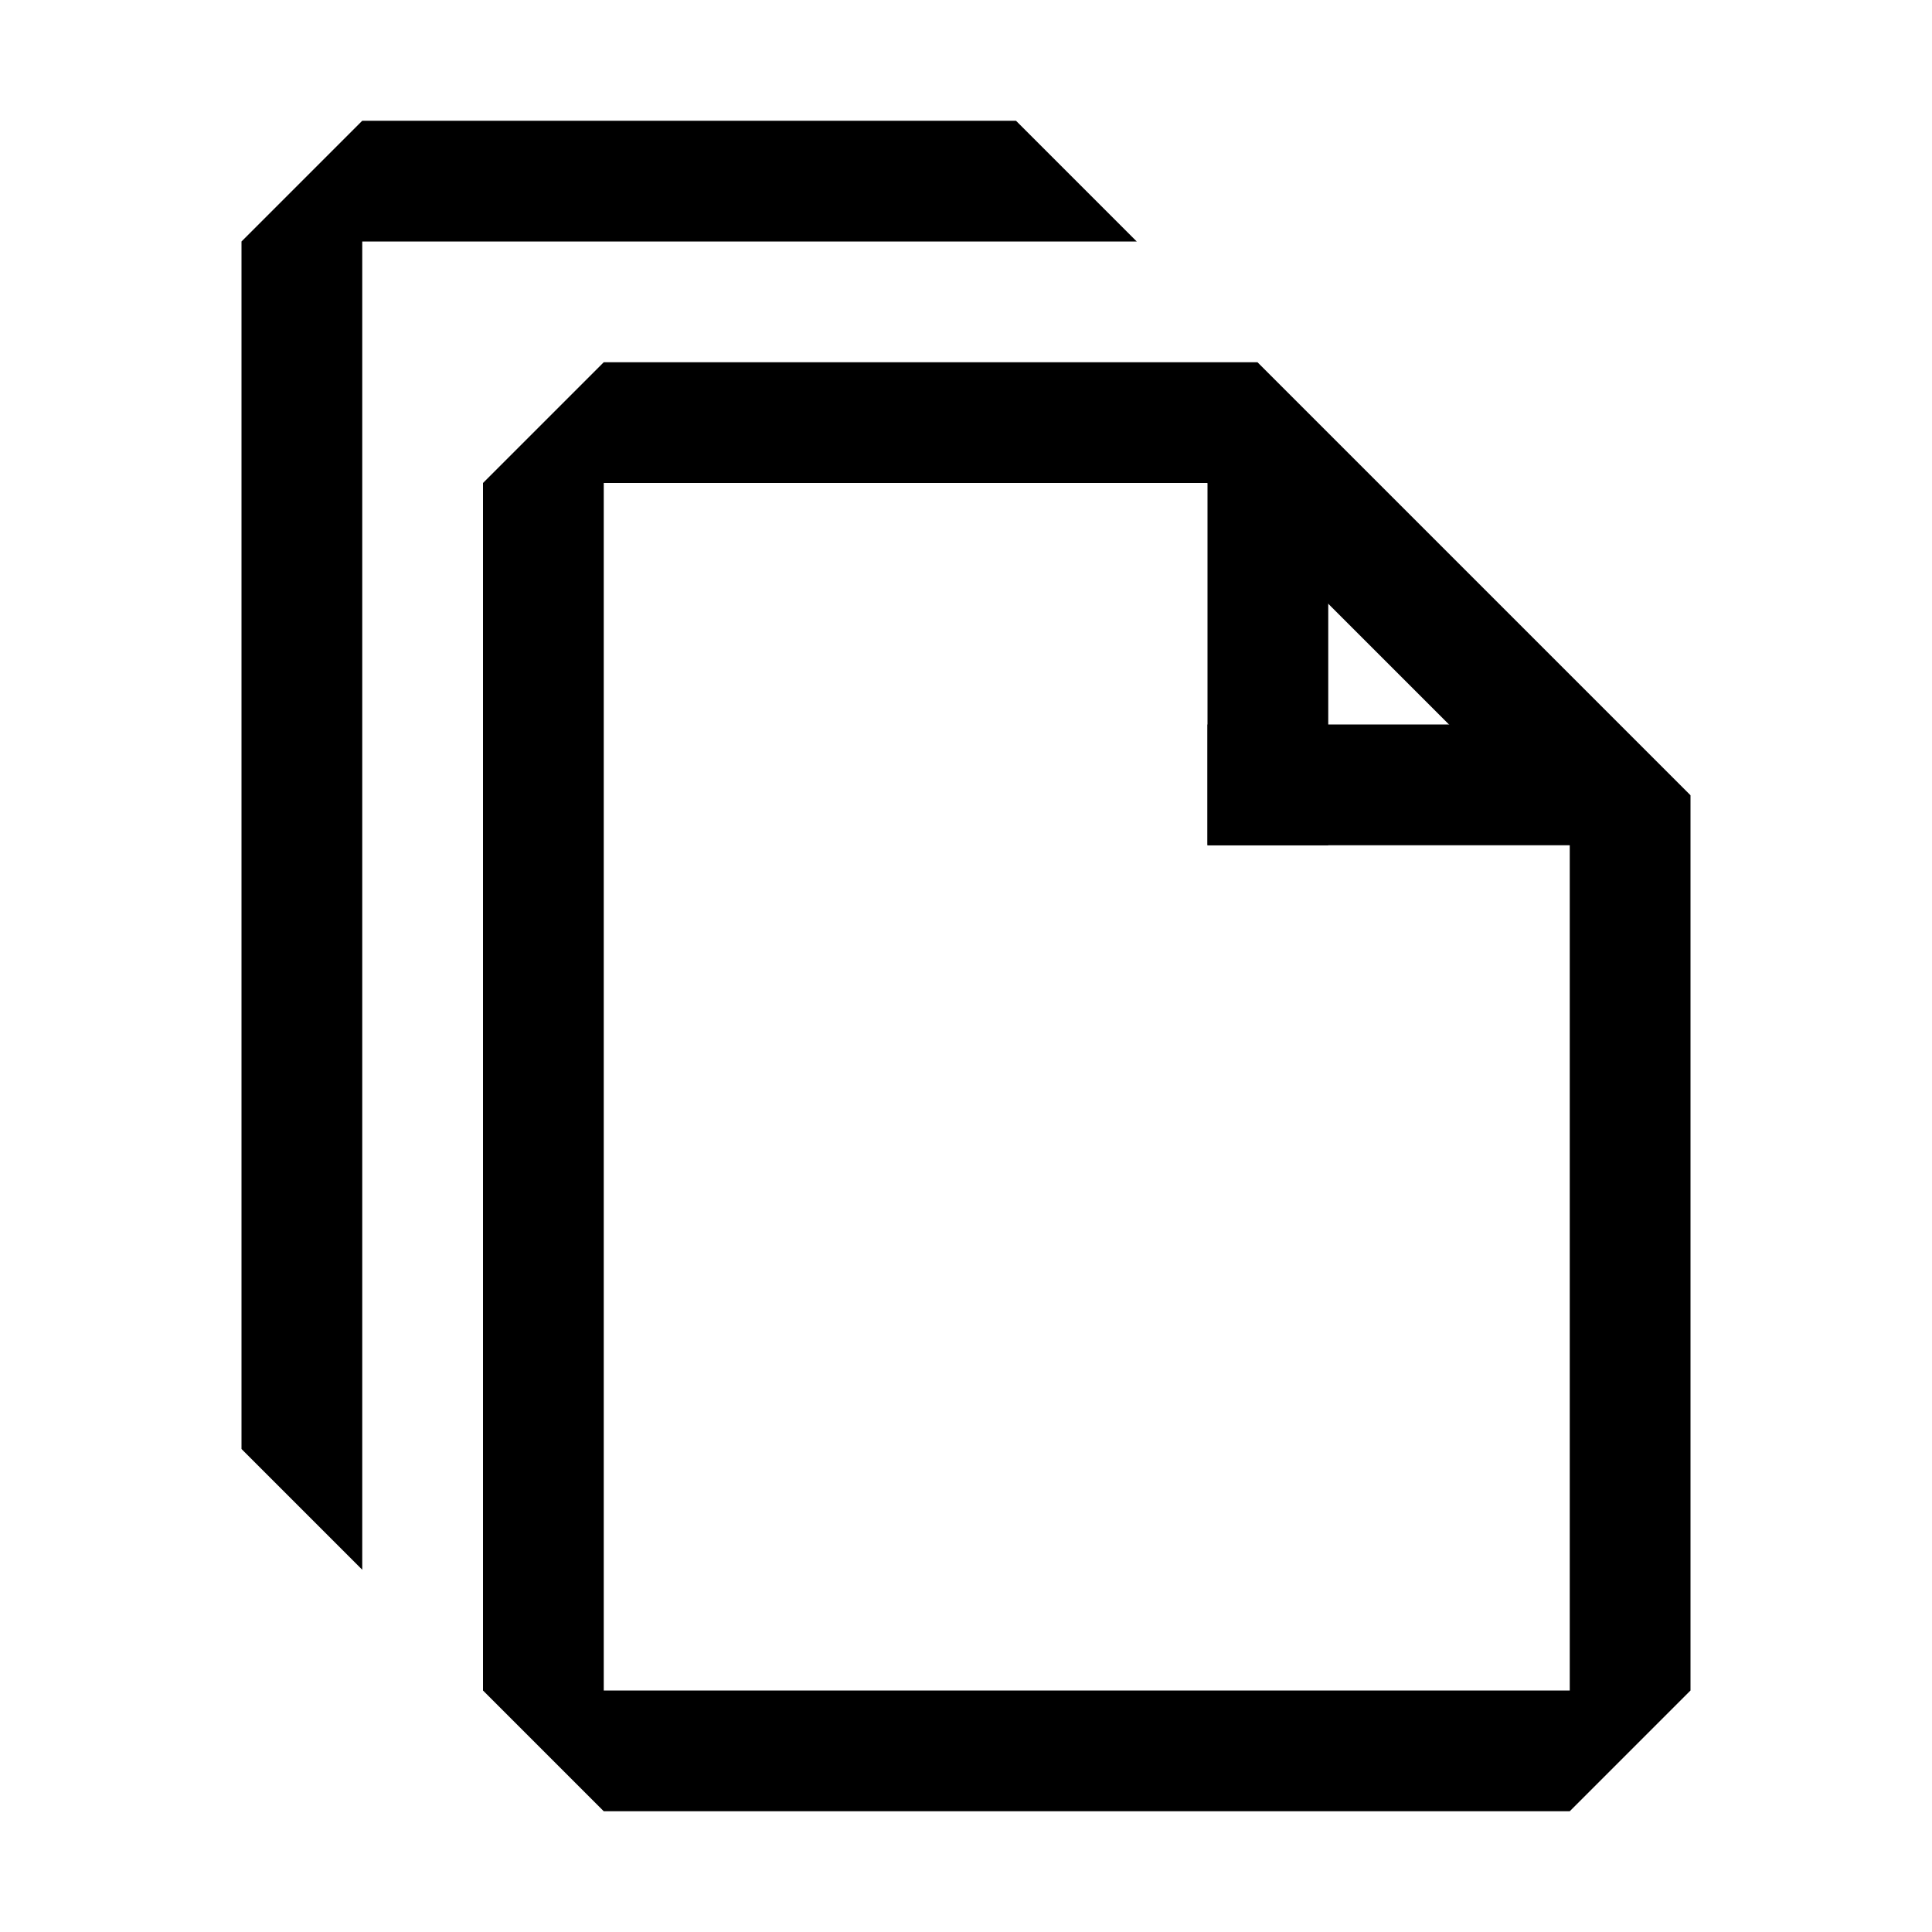
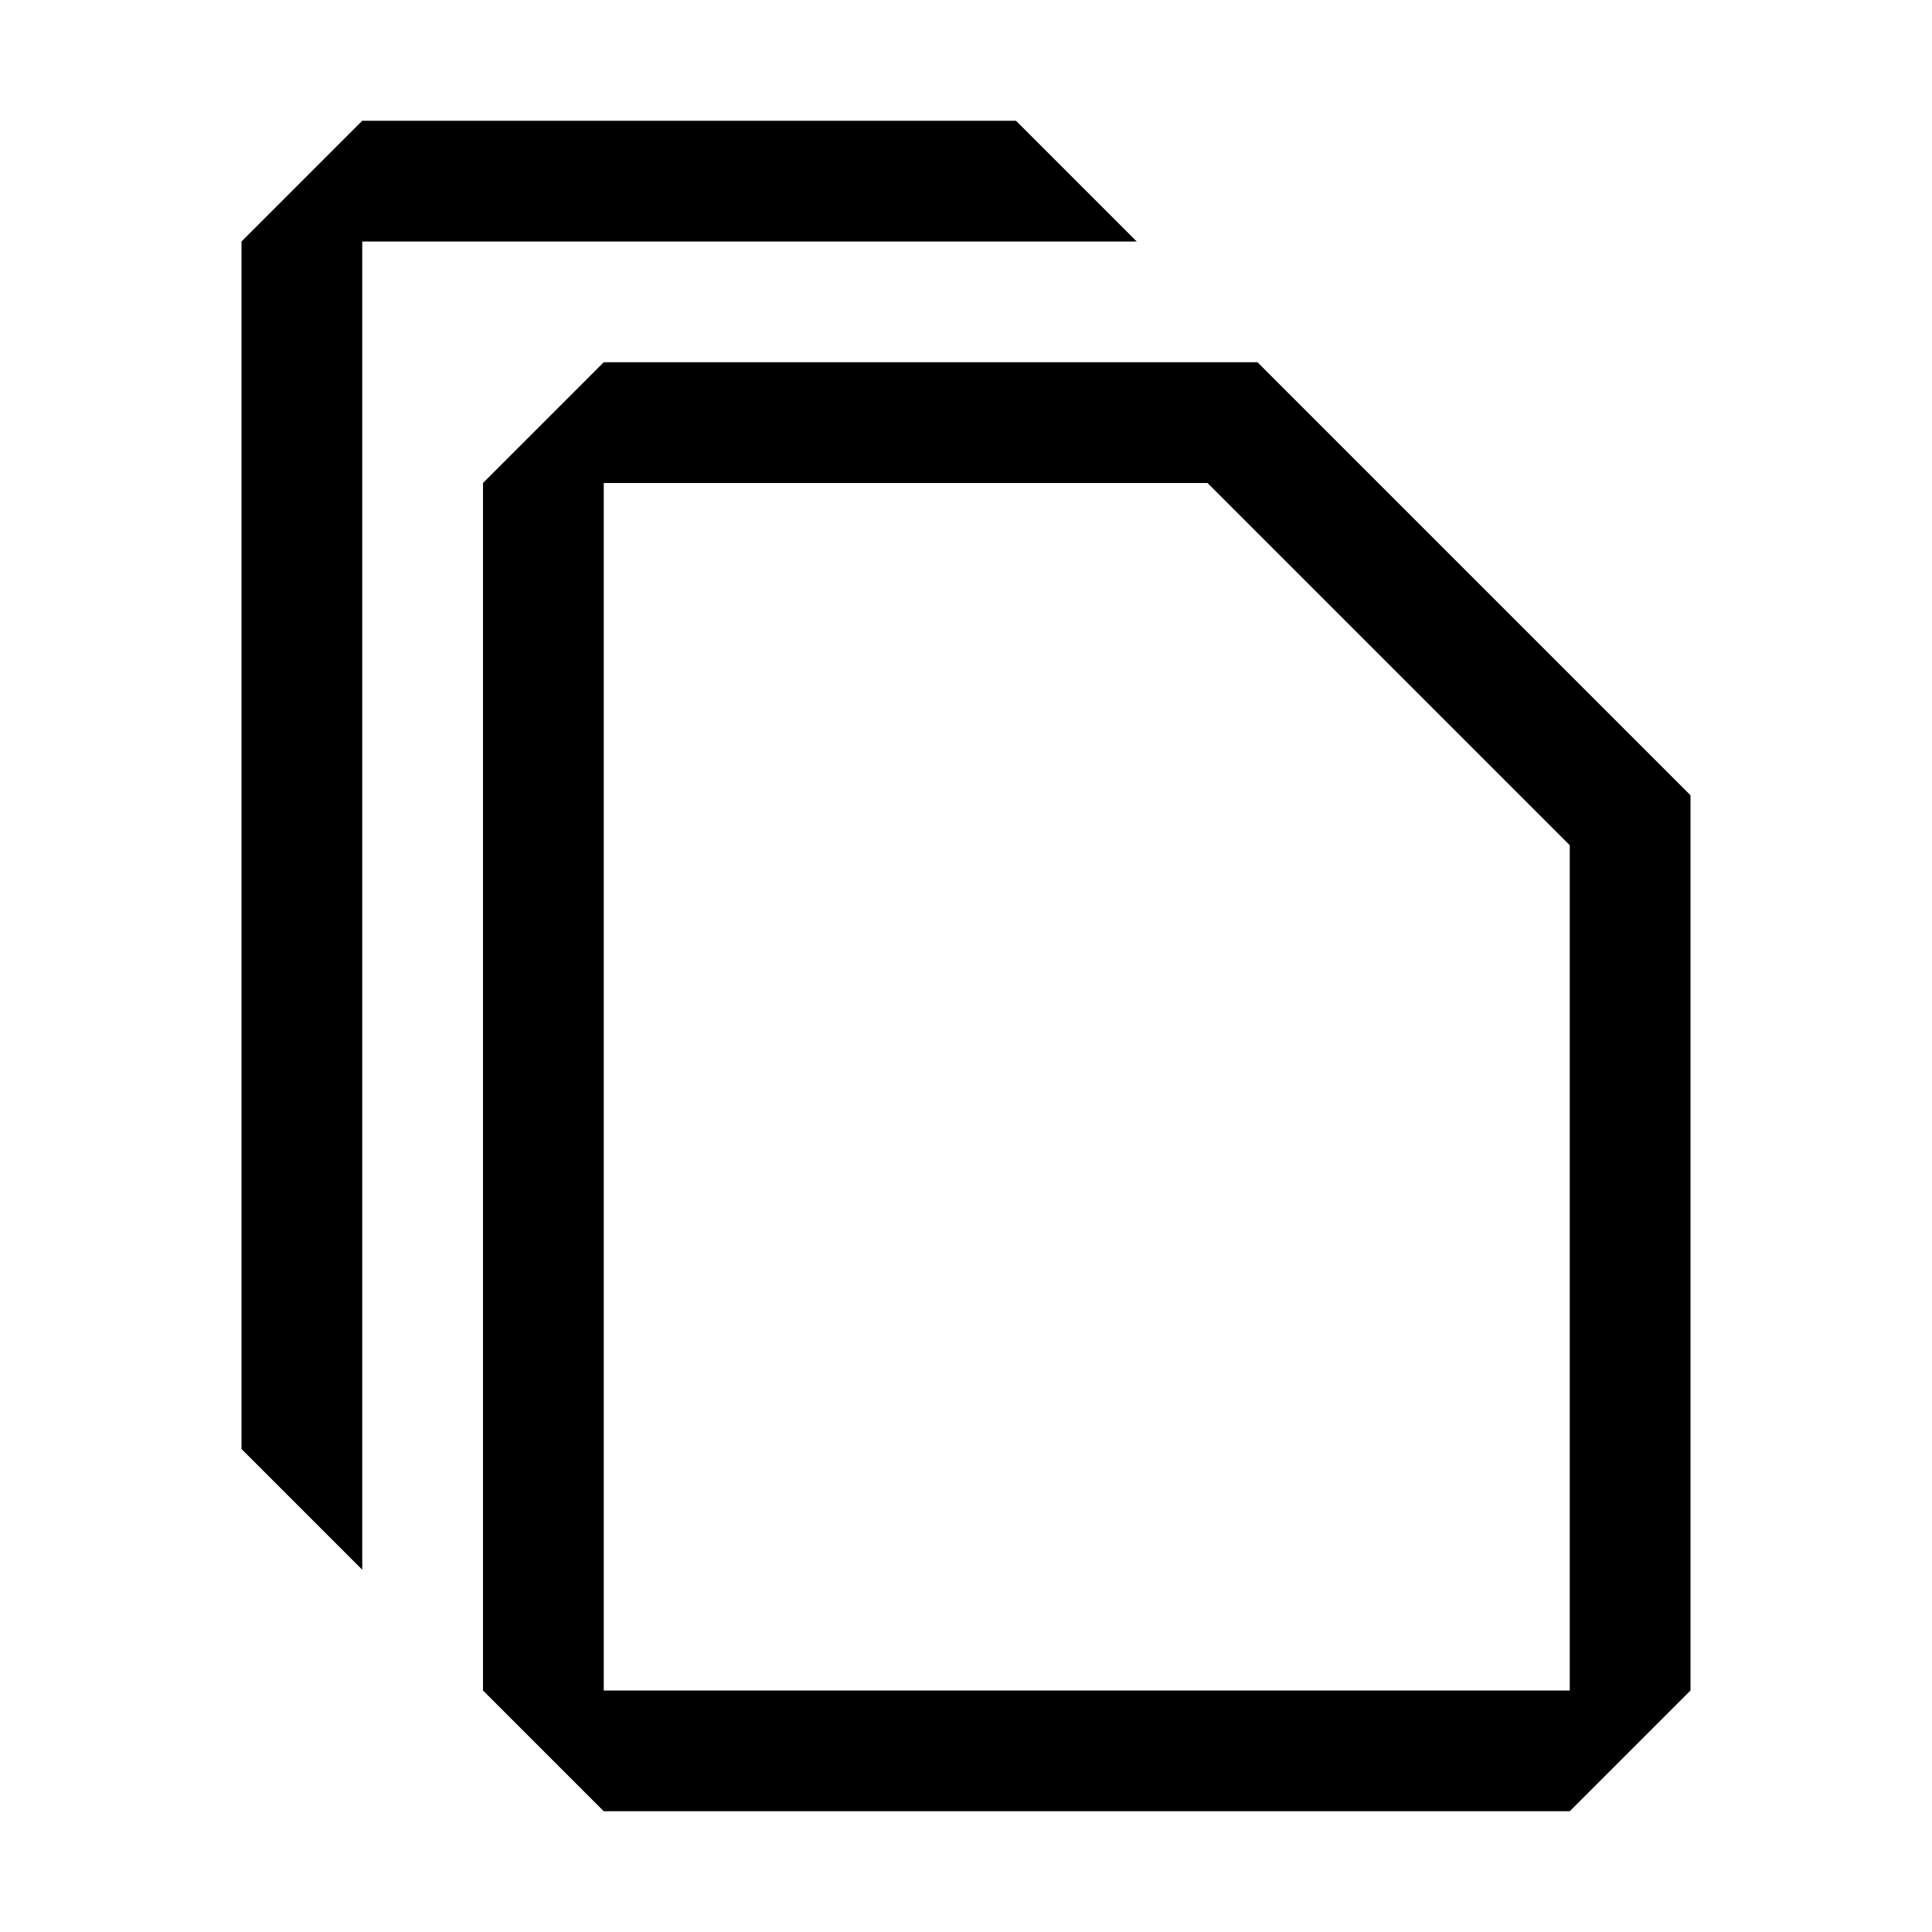
<svg xmlns="http://www.w3.org/2000/svg" width="16" height="16" viewBox="0 0 16 16" fill="currentColor">
-   <path d="M10 4h1v3h-1z" />
-   <path d="M10 7V6h3v1z" />
  <path fill-rule="evenodd" clip-rule="evenodd" d="M4 4l1-1h5.414L14 6.586V14l-1 1H5l-1-1V4zm9 3l-3-3H5v10h8V7z" />
  <path fill-rule="evenodd" clip-rule="evenodd" d="M3 1L2 2v10l1 1V2h6.414l-1-1H3z" />
</svg>
